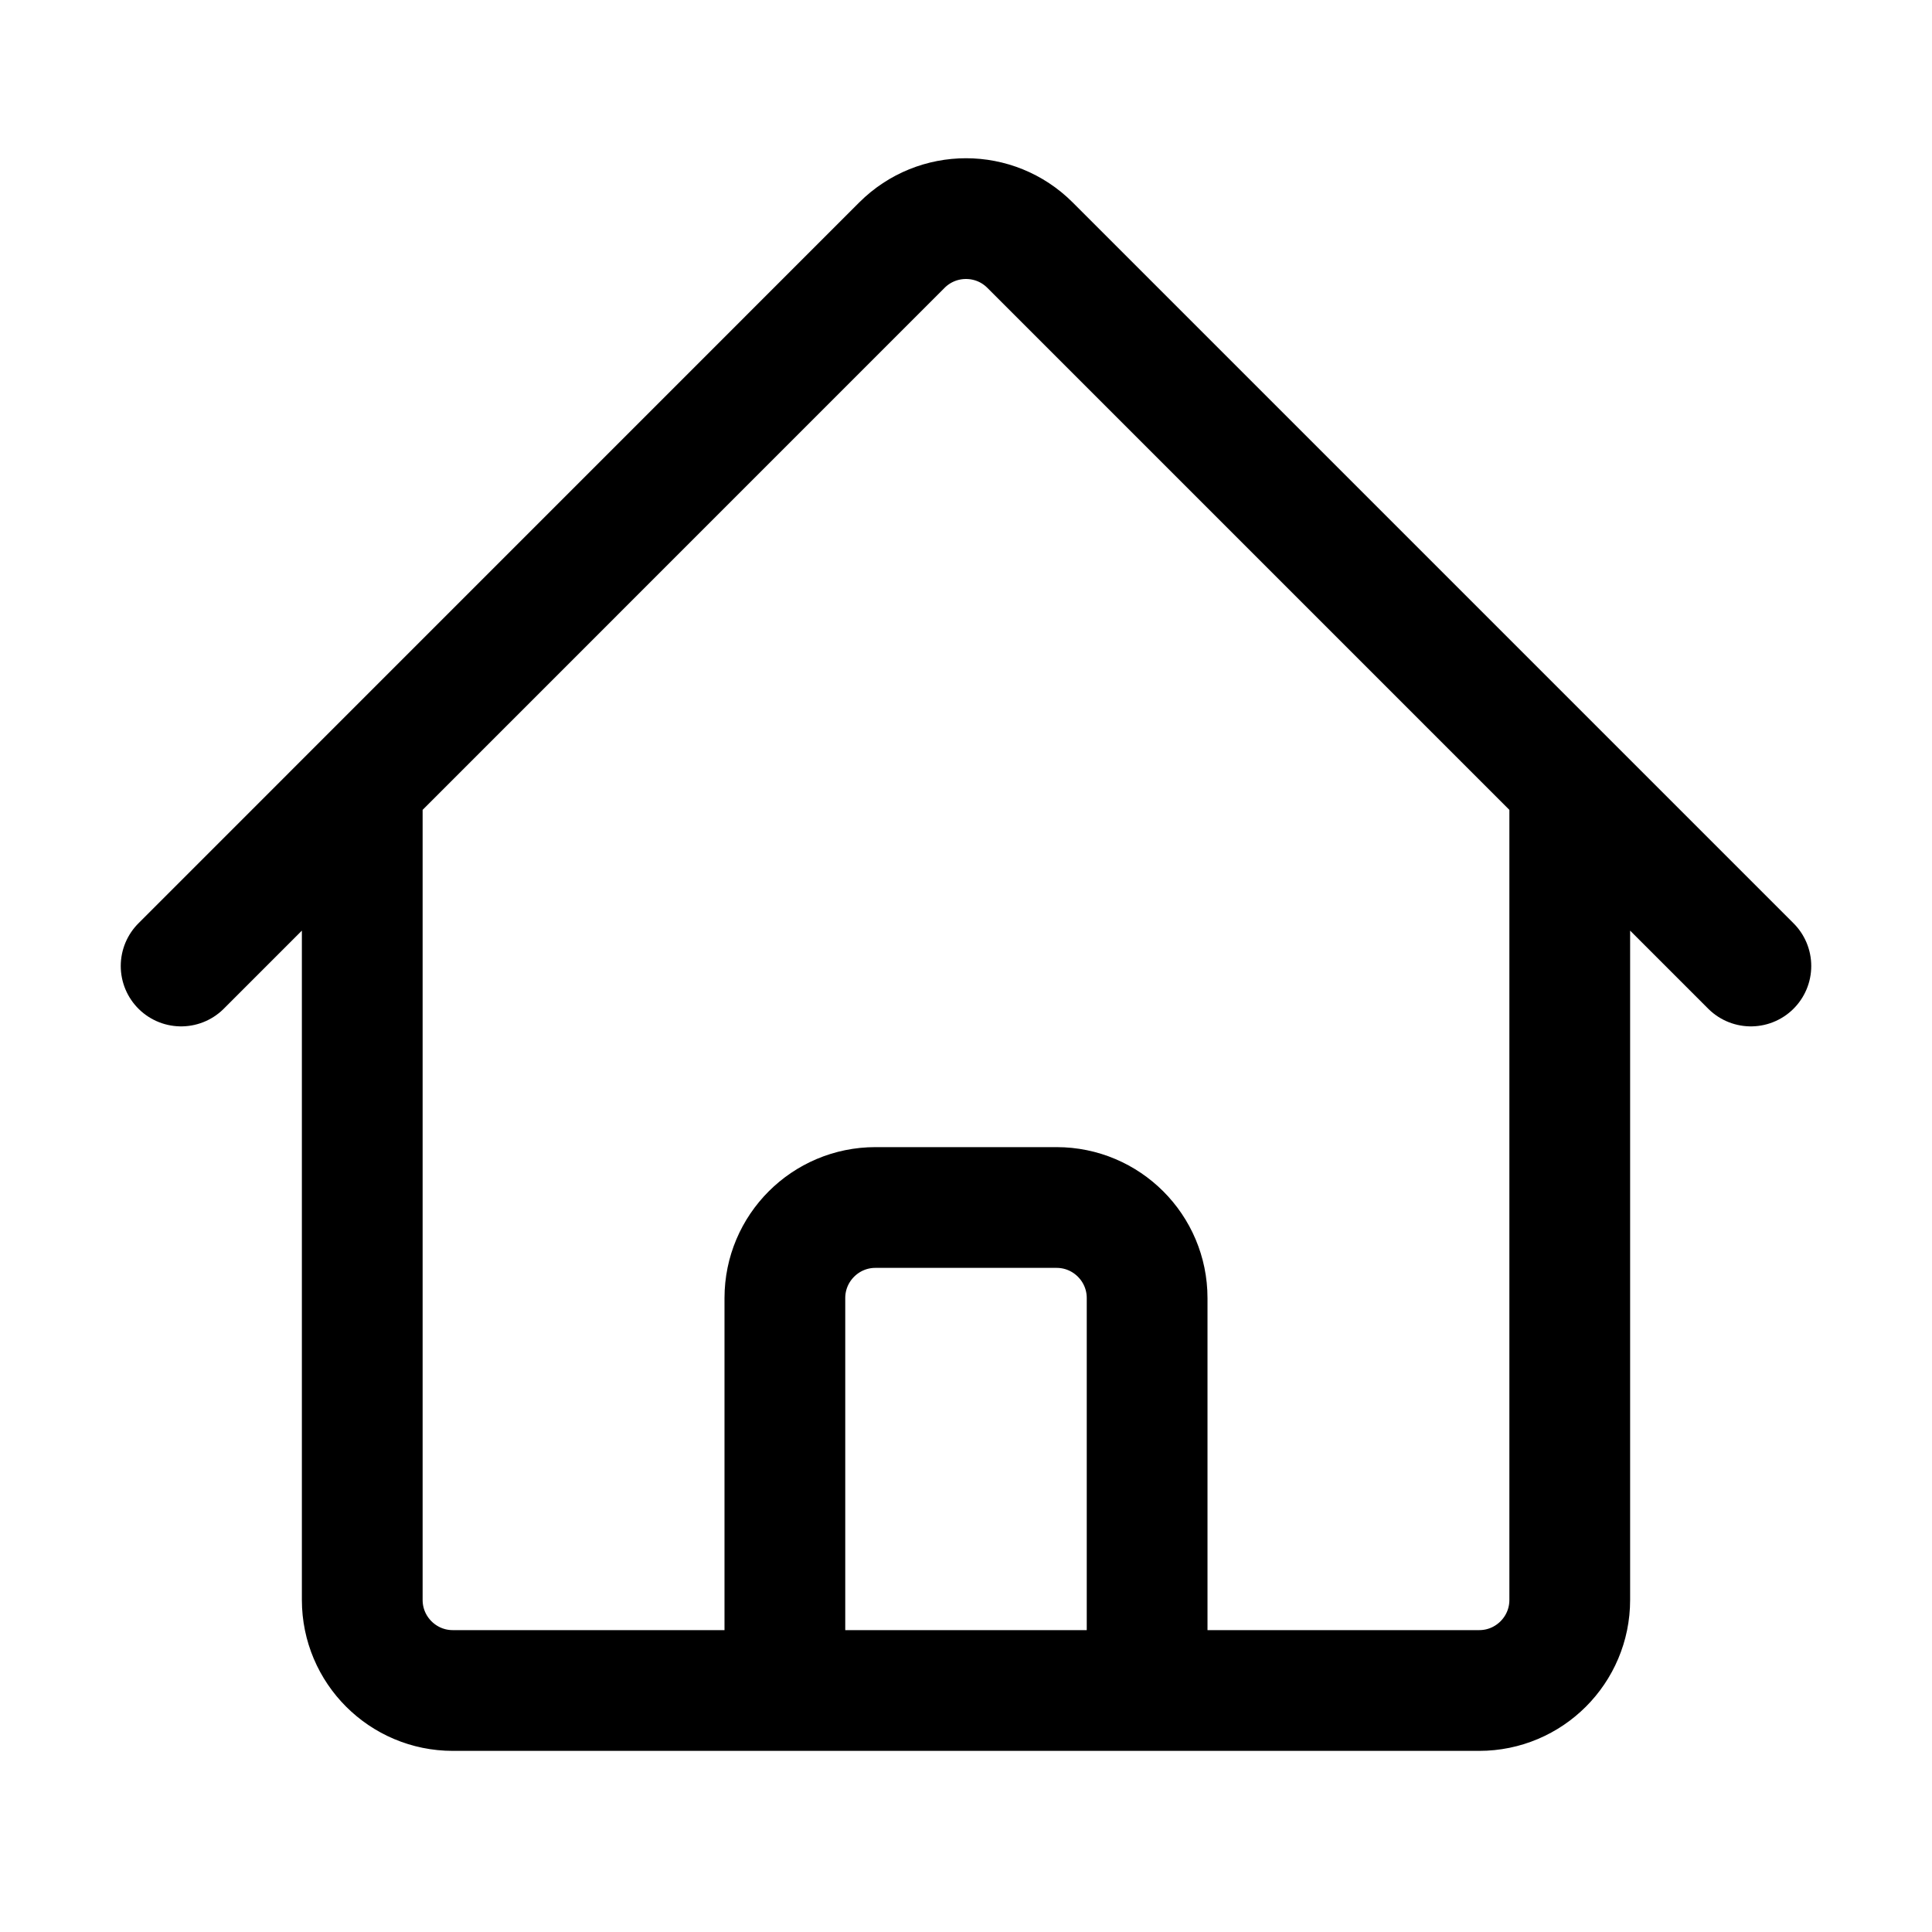
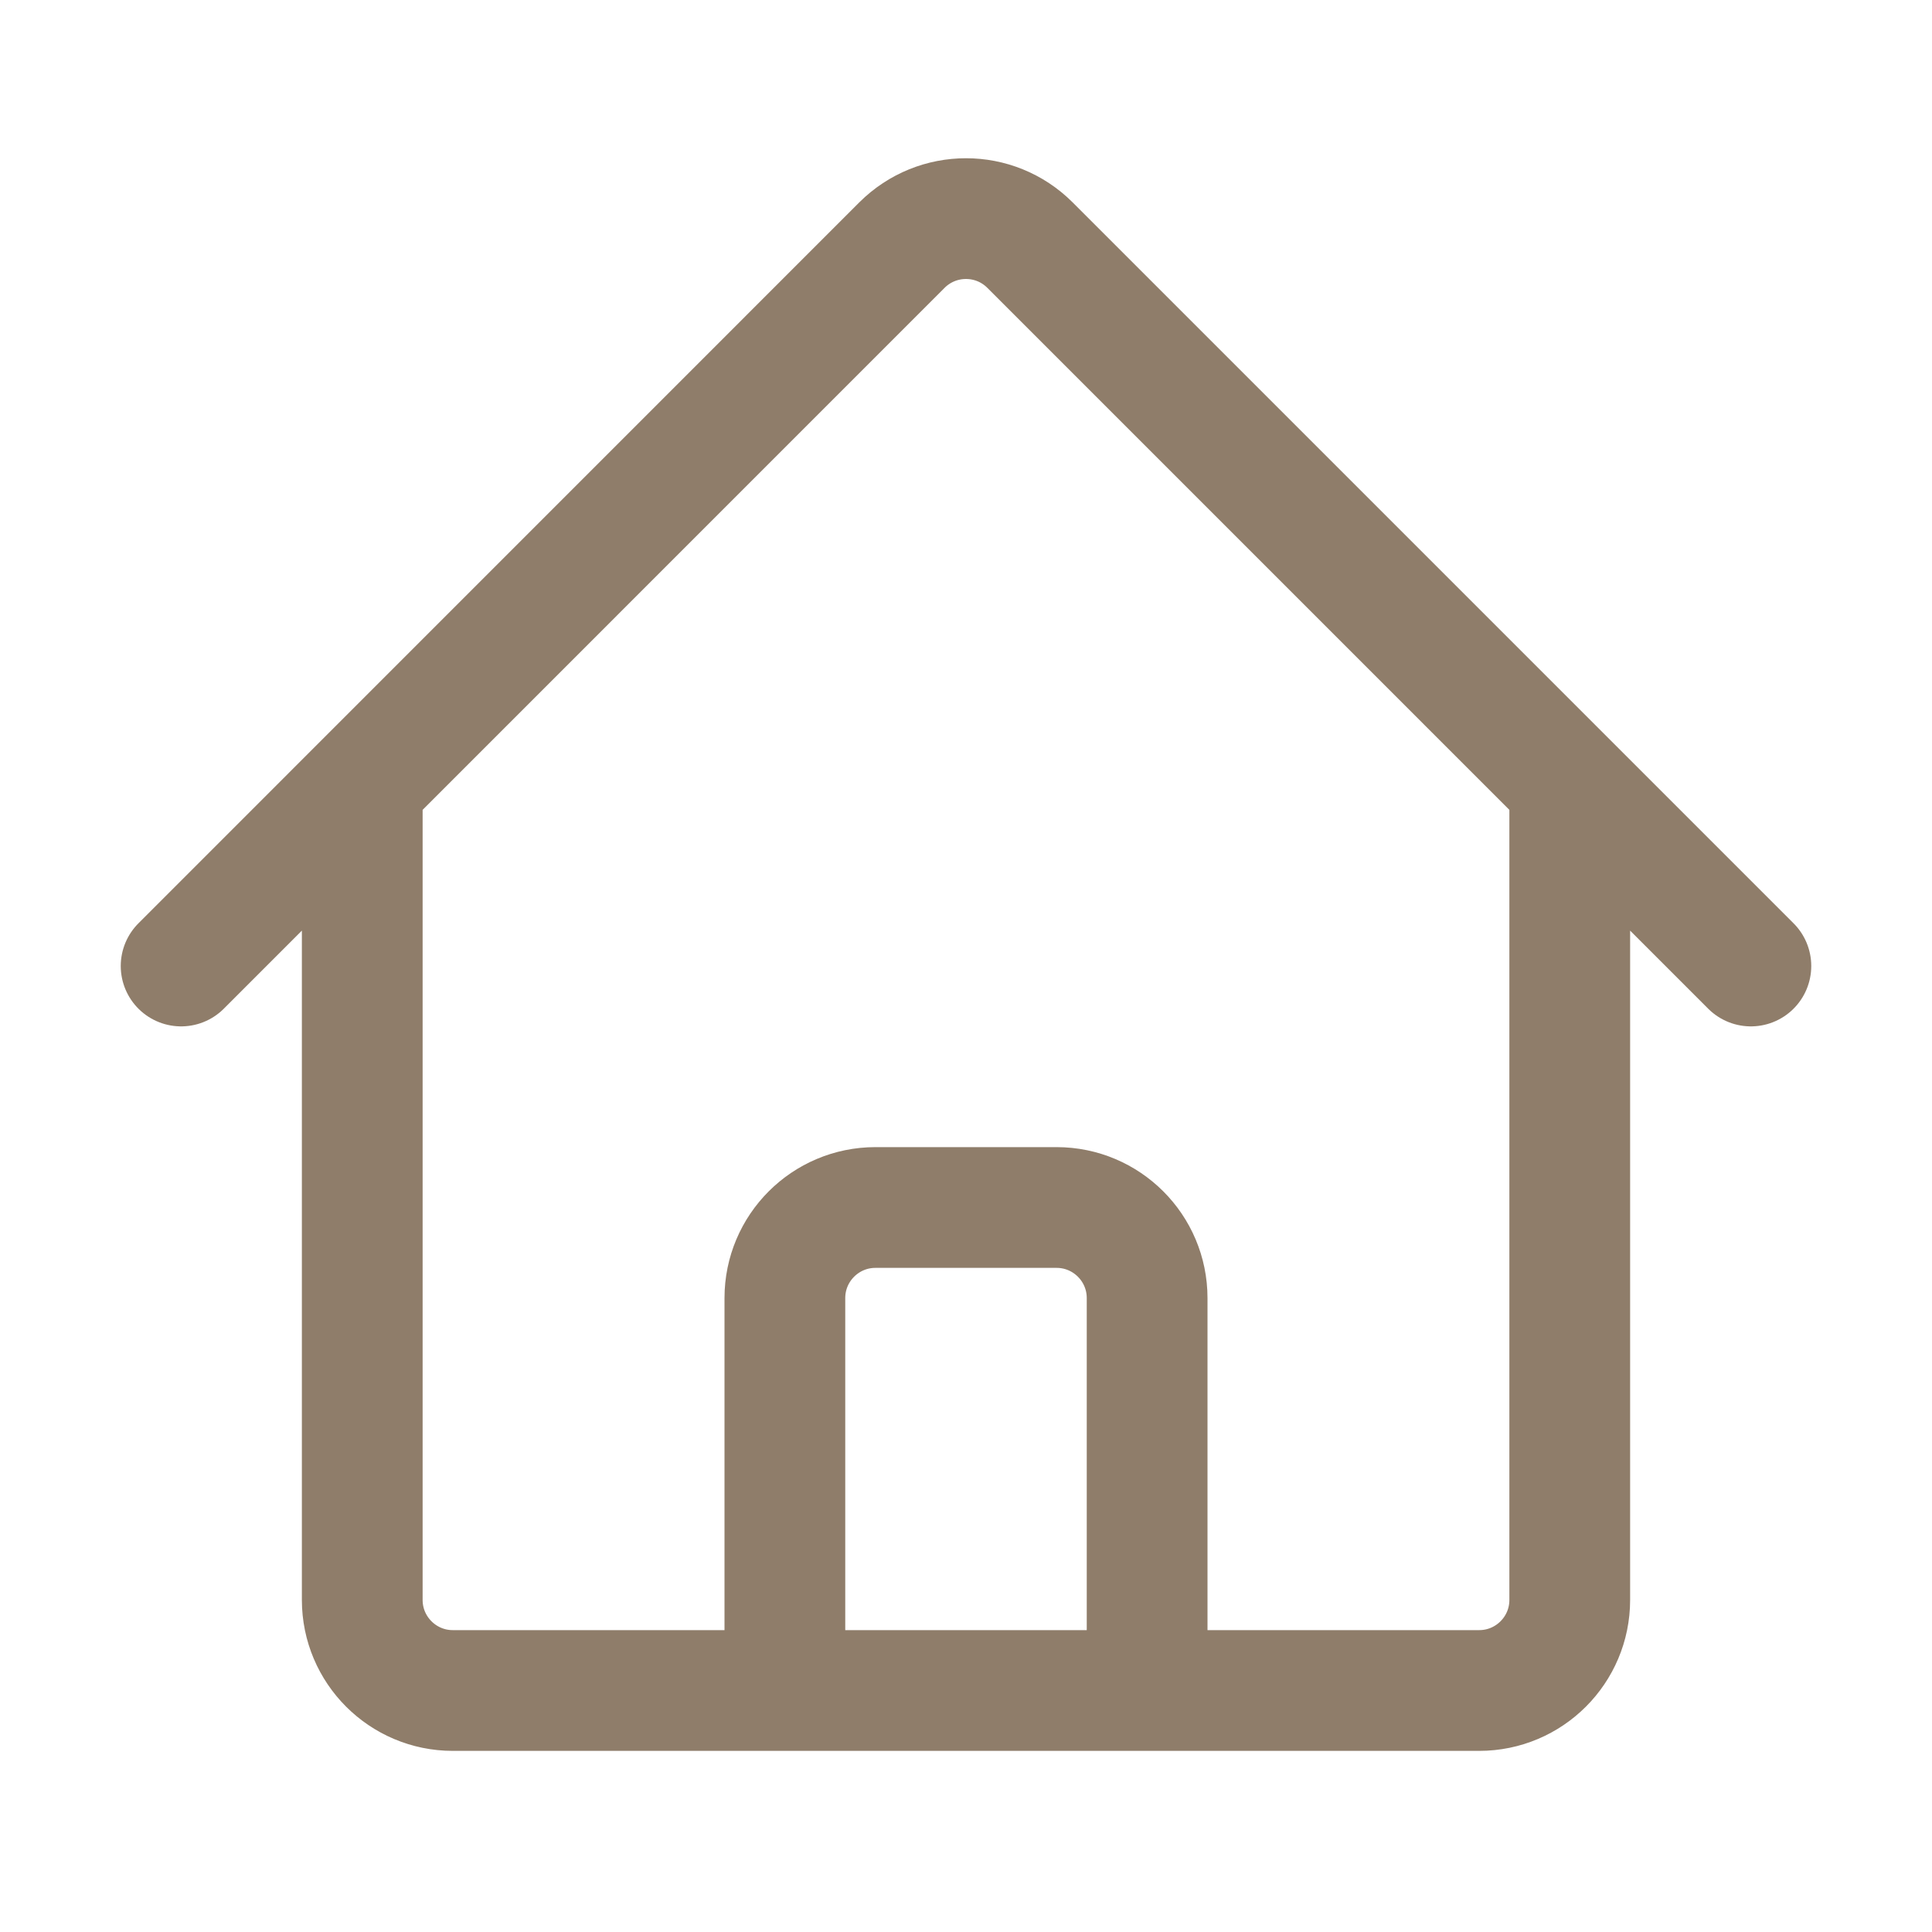
- <svg xmlns="http://www.w3.org/2000/svg" fill="none" viewBox="0 0 24 24" stroke-width="1.5" stroke="currentColor">
+ <svg xmlns="http://www.w3.org/2000/svg" fill="none" viewBox="0 0 24 24" stroke-width="1.5" stroke="#8f7d6a">
  <path stroke-linecap="round" stroke-linejoin="round" d="m2.25 12 8.954-8.955c.44-.439 1.152-.439 1.591 0L21.75 12M4.5 9.75v10.125c0 .621.504 1.125 1.125 1.125H9.75v-4.875c0-.621.504-1.125 1.125-1.125h2.25c.621 0 1.125.504 1.125 1.125V21h4.125c.621 0 1.125-.504 1.125-1.125V9.75M8.25 21h8.25" />
</svg>
